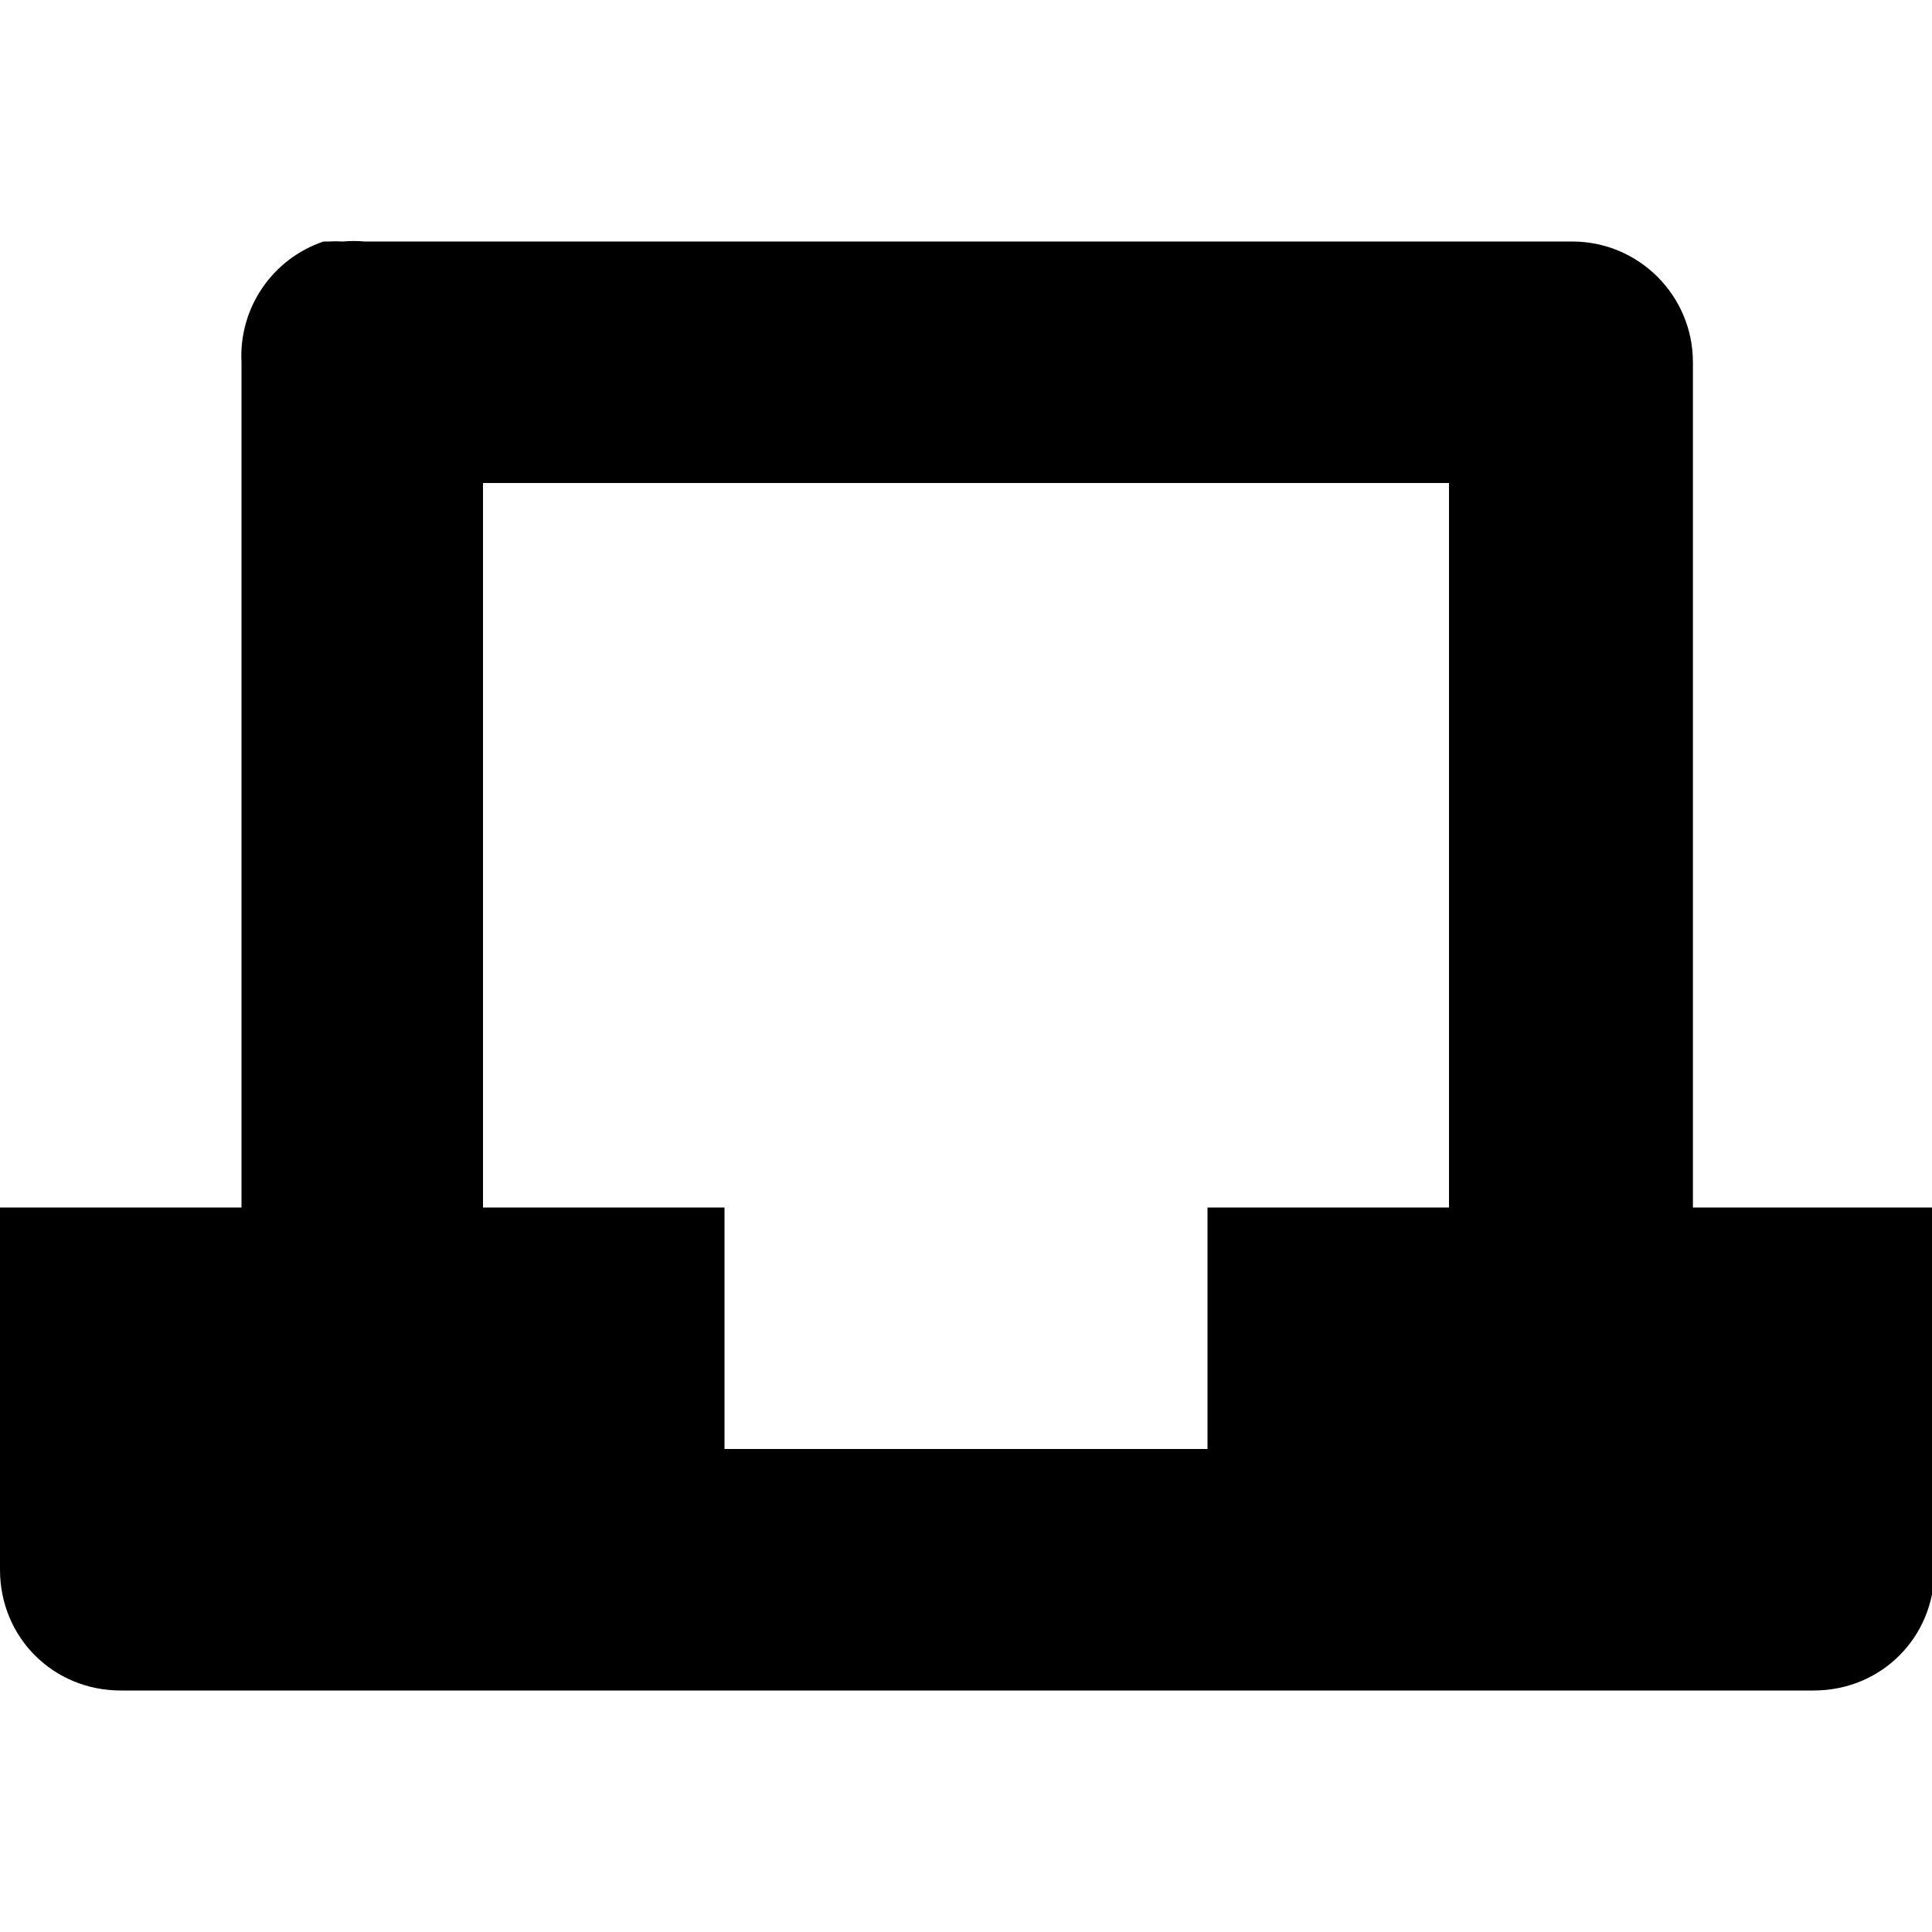
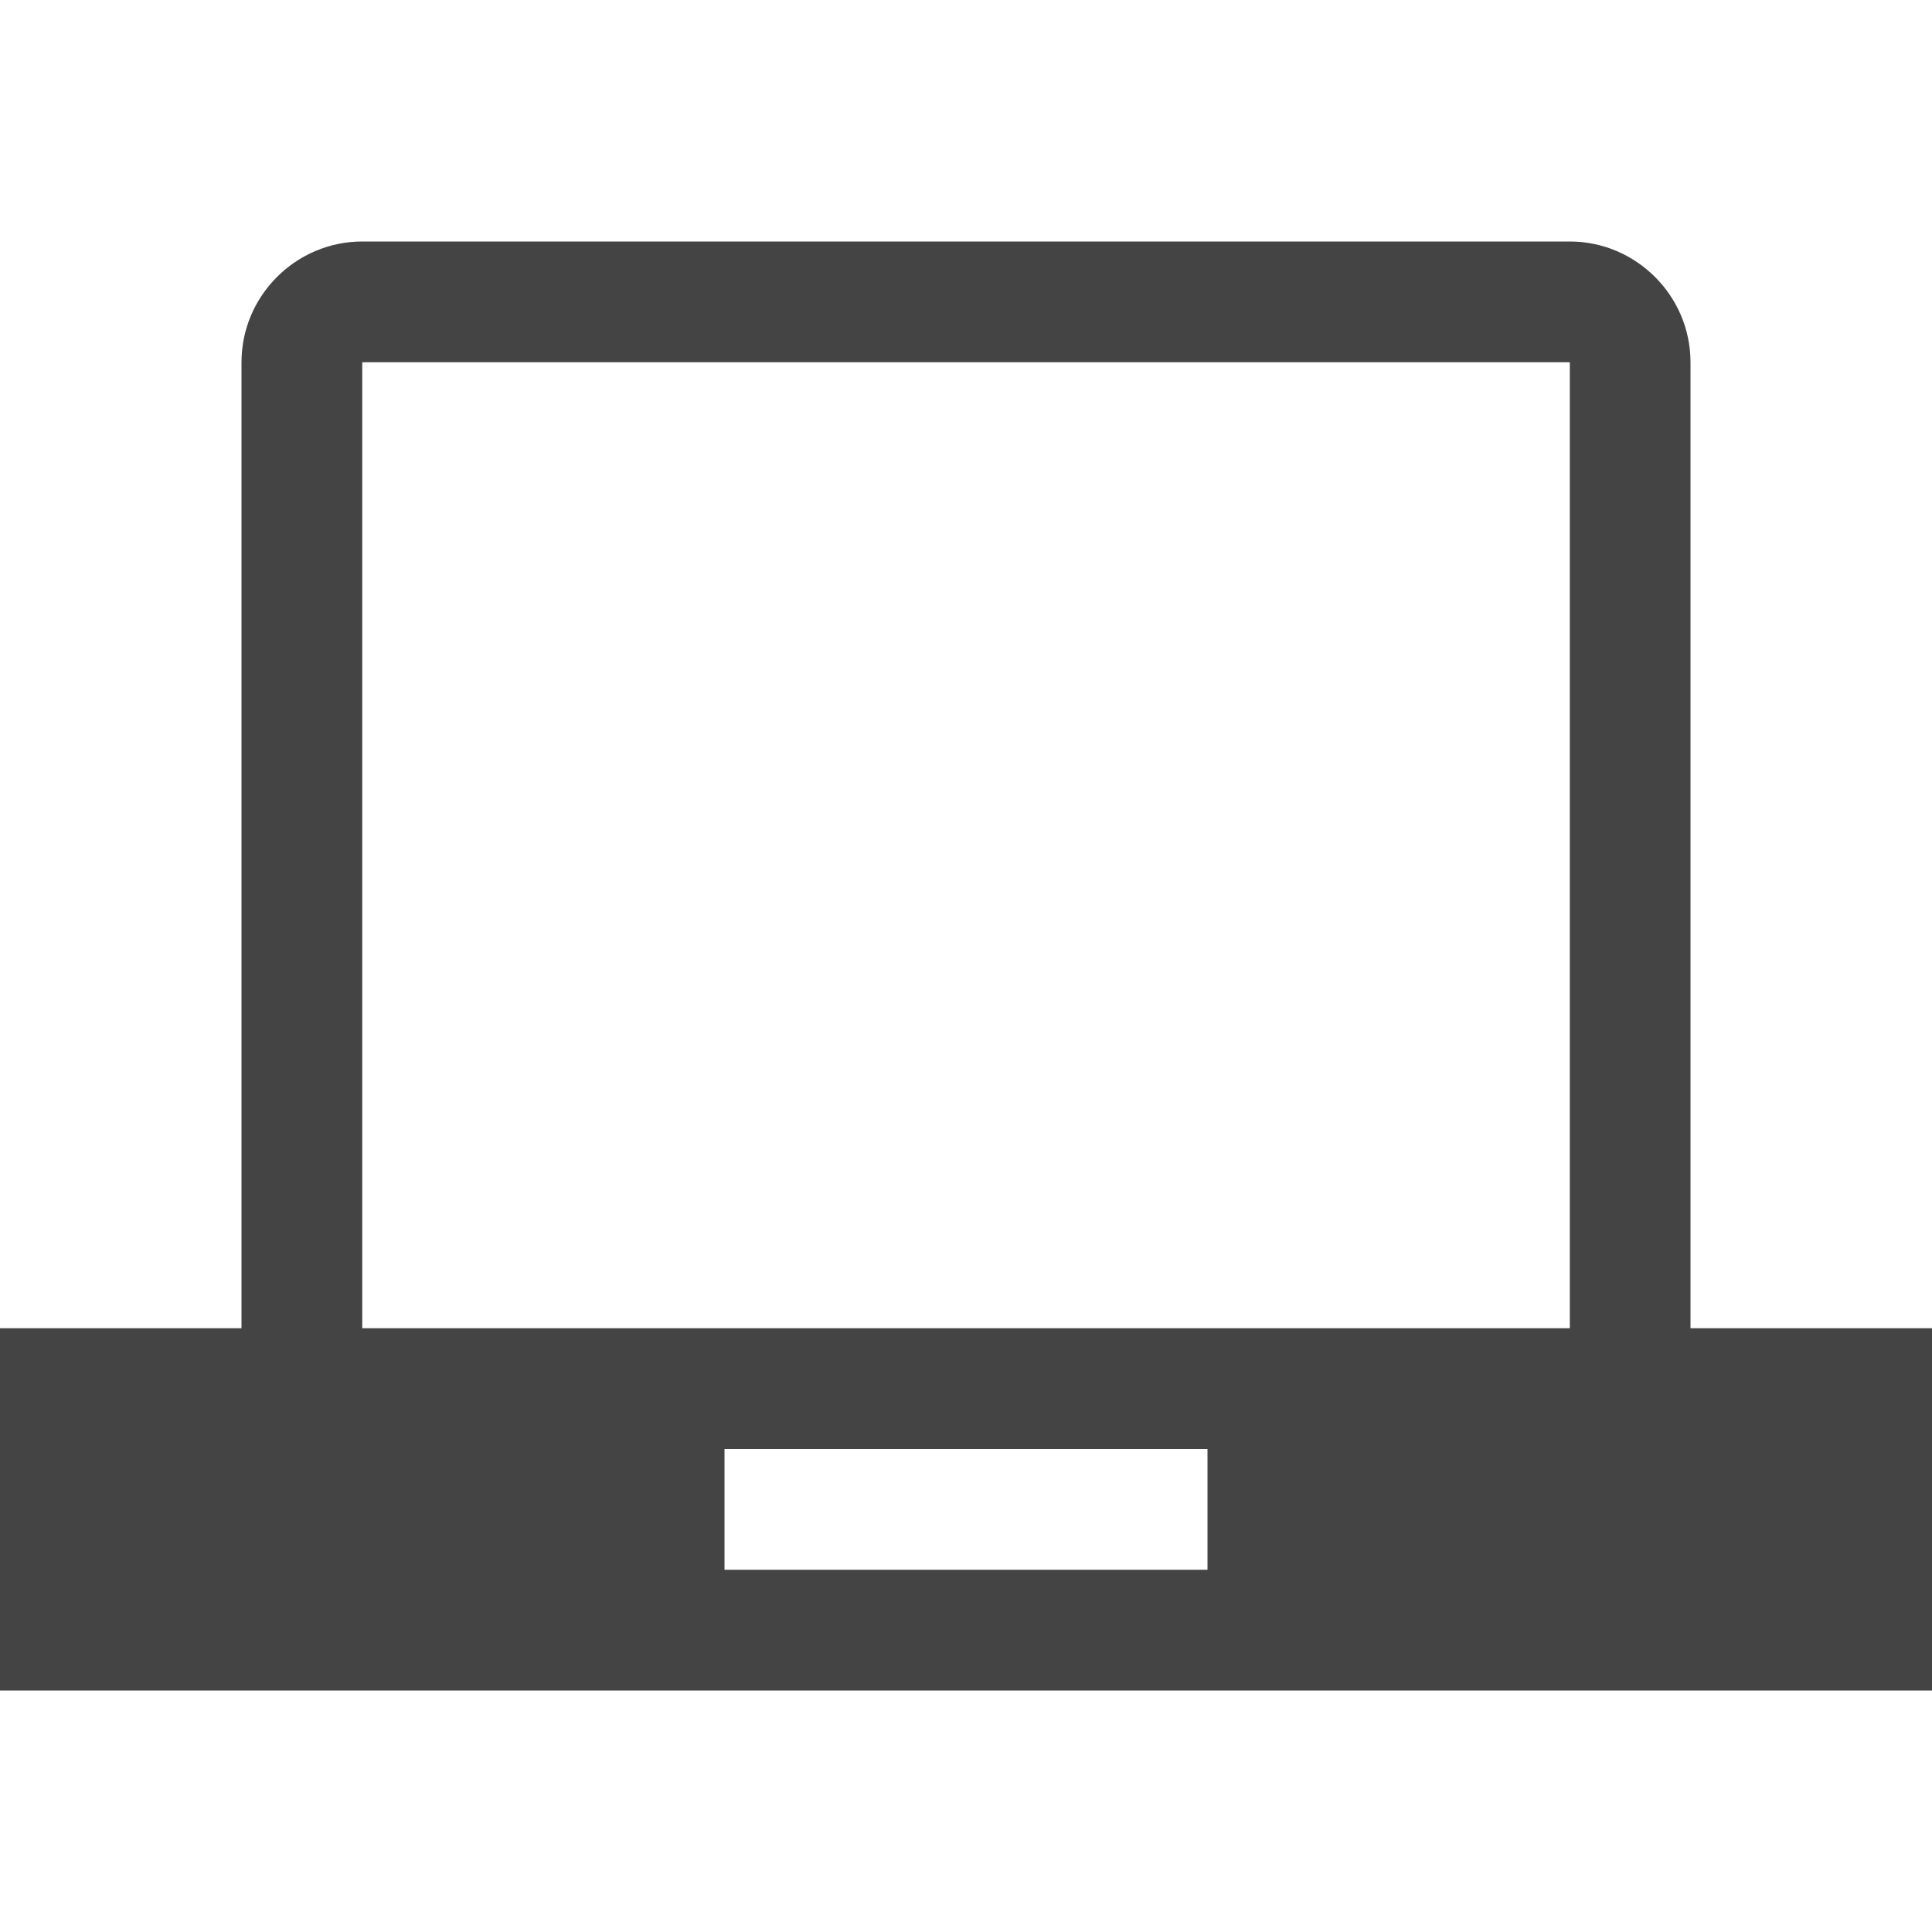
- <svg xmlns="http://www.w3.org/2000/svg" width="8" height="8" viewBox="0 0 8 8">
-   <path d="M1.34 0a.5.5 0 0 0-.34.5v3.5h-1v1.5c0 .28.22.5.5.5h7.01c.28 0 .5-.22.5-.5v-1.5h-1v-3.5a.5.5 0 0 0-.5-.5h-5a.5.5 0 0 0-.09 0 .5.5 0 0 0-.06 0zm.66 1h4v3h-1v1h-2v-1h-1v-3z" transform="translate(0 1)" />
+ <svg xmlns="http://www.w3.org/2000/svg" version="1.1" width="32" height="32" viewBox="0 0 32 32">
+   <path fill="#444444" d="M28 22v-16c0-1.1-0.9-2-2-2h-20c-1.1 0-2 0.9-2 2v16h-4v6h32v-6h-4zM20 26h-8v-2h8v2zM26 22h-20v-15.996c0.001-0.001 0.002-0.003 0.004-0.004h19.993c0.001 0.001 0.003 0.002 0.004 0.004v15.996z" />
</svg>
